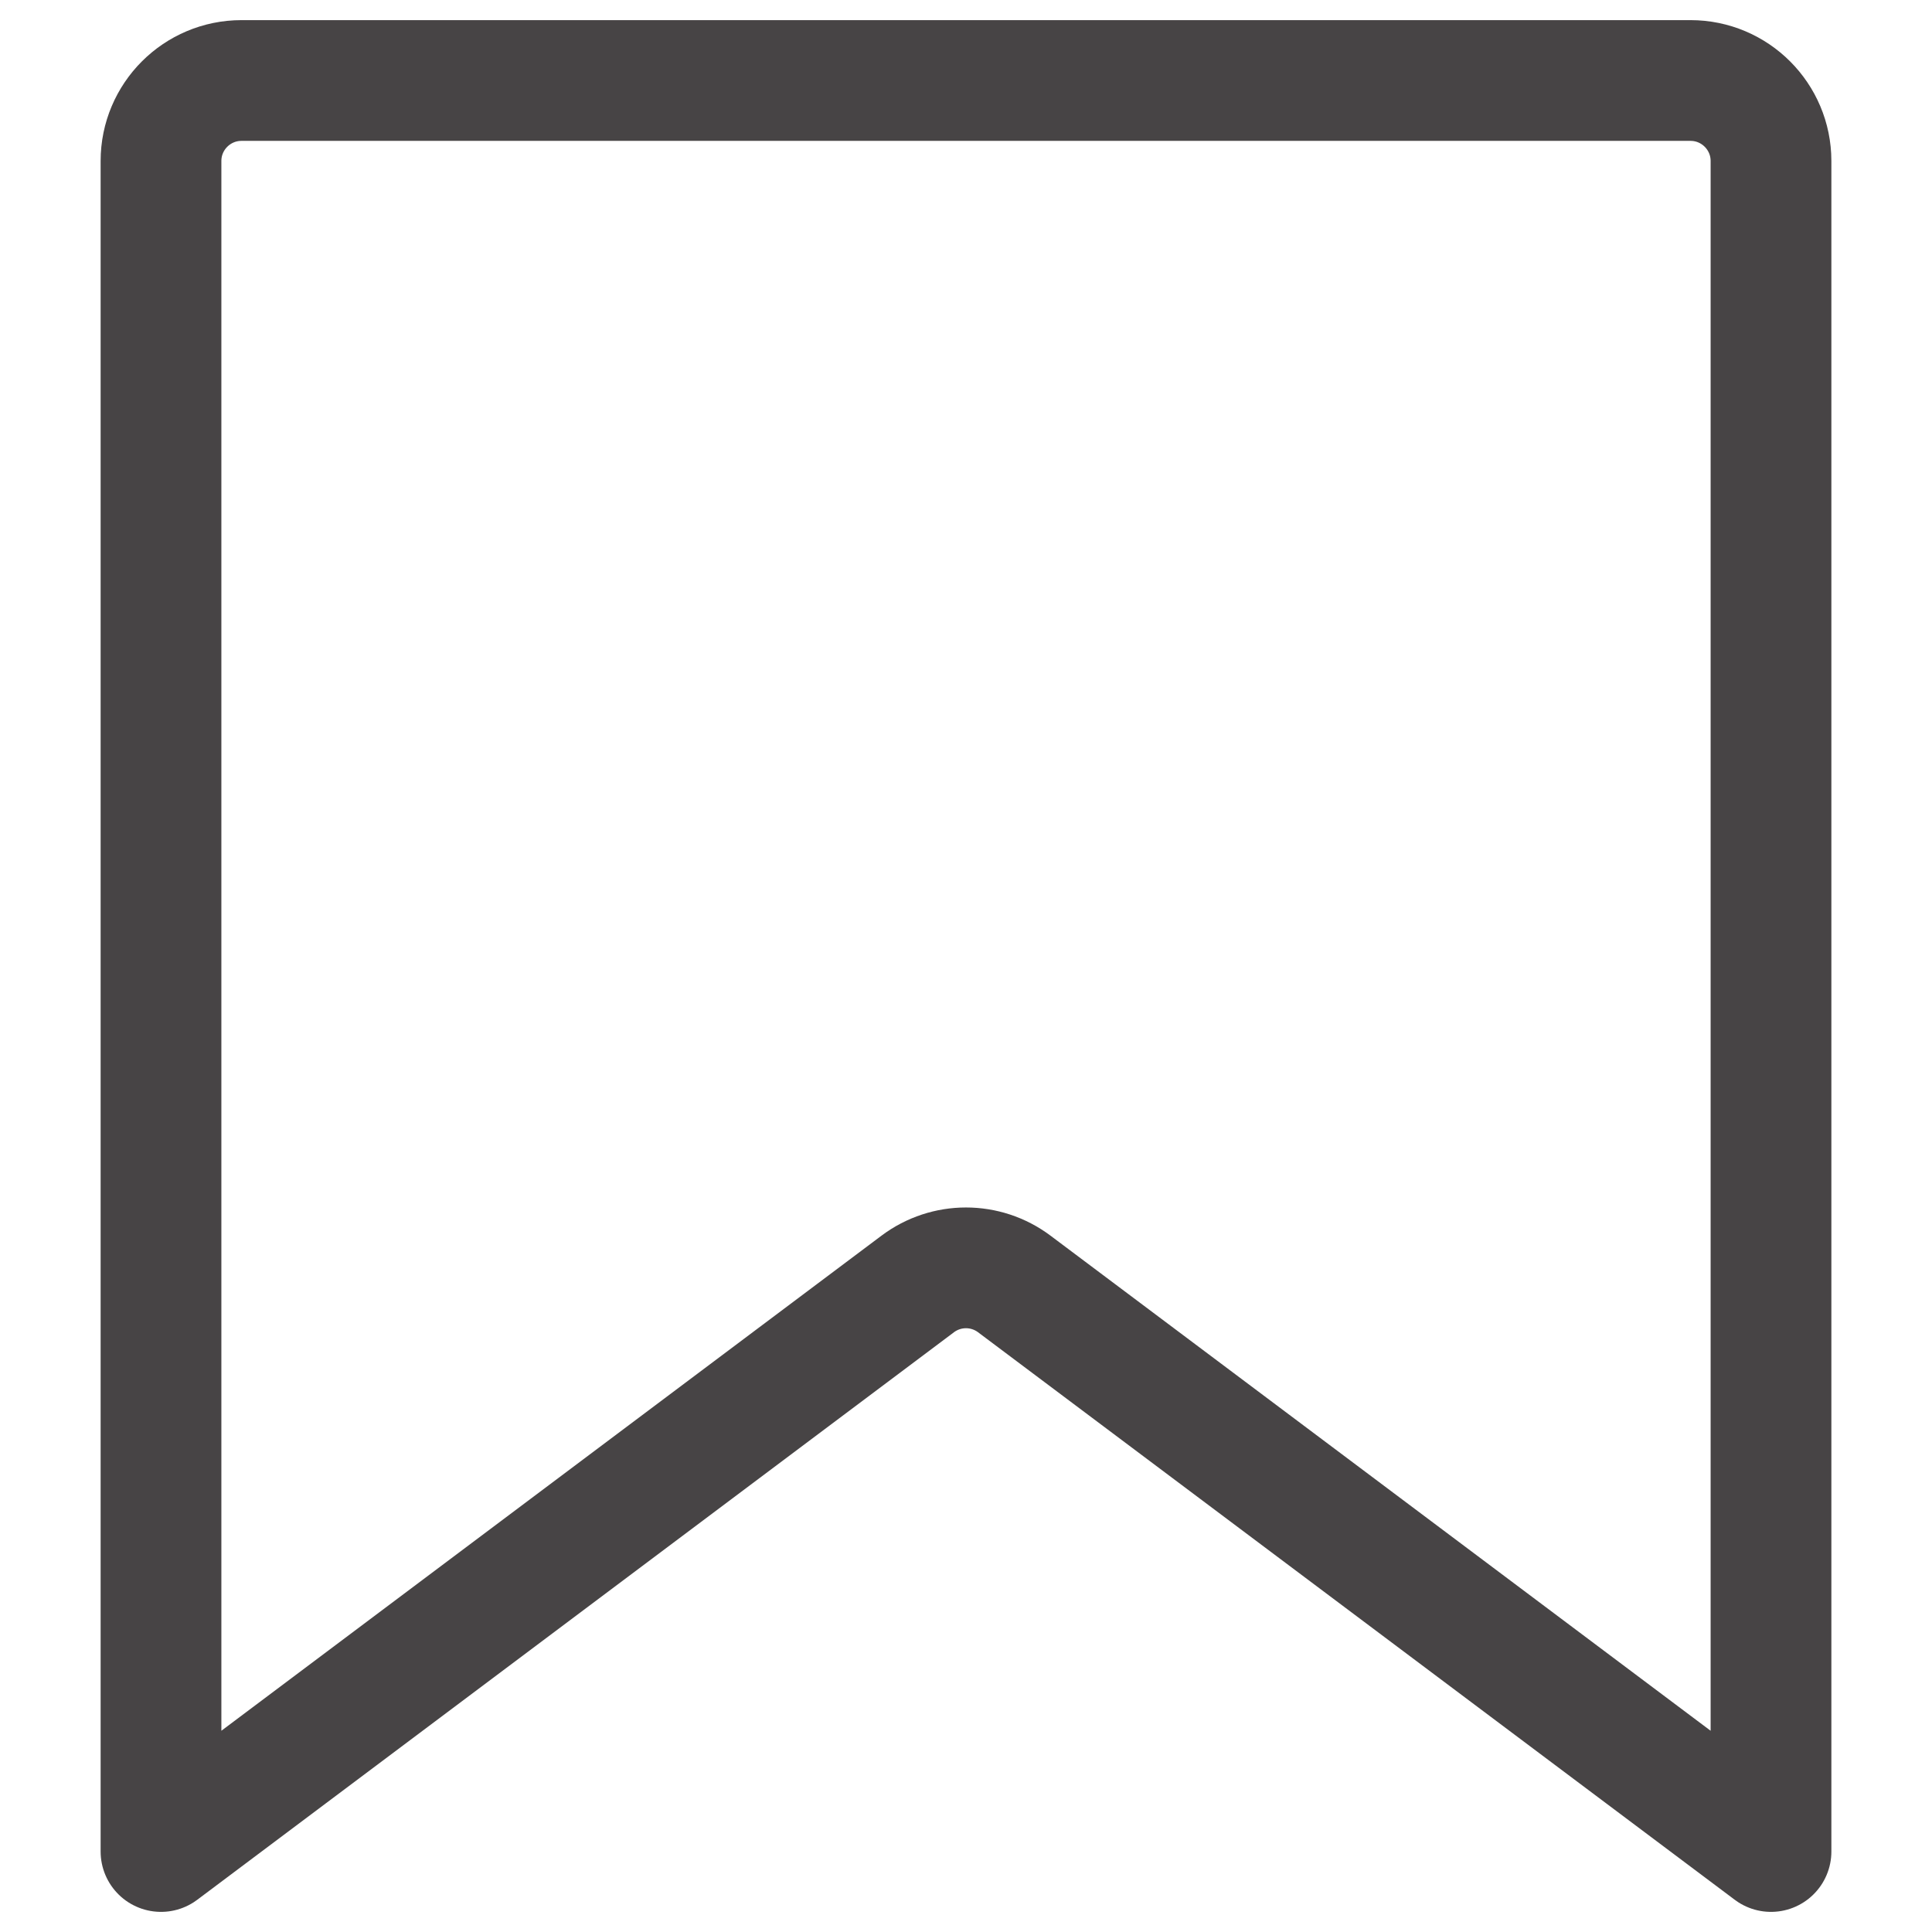
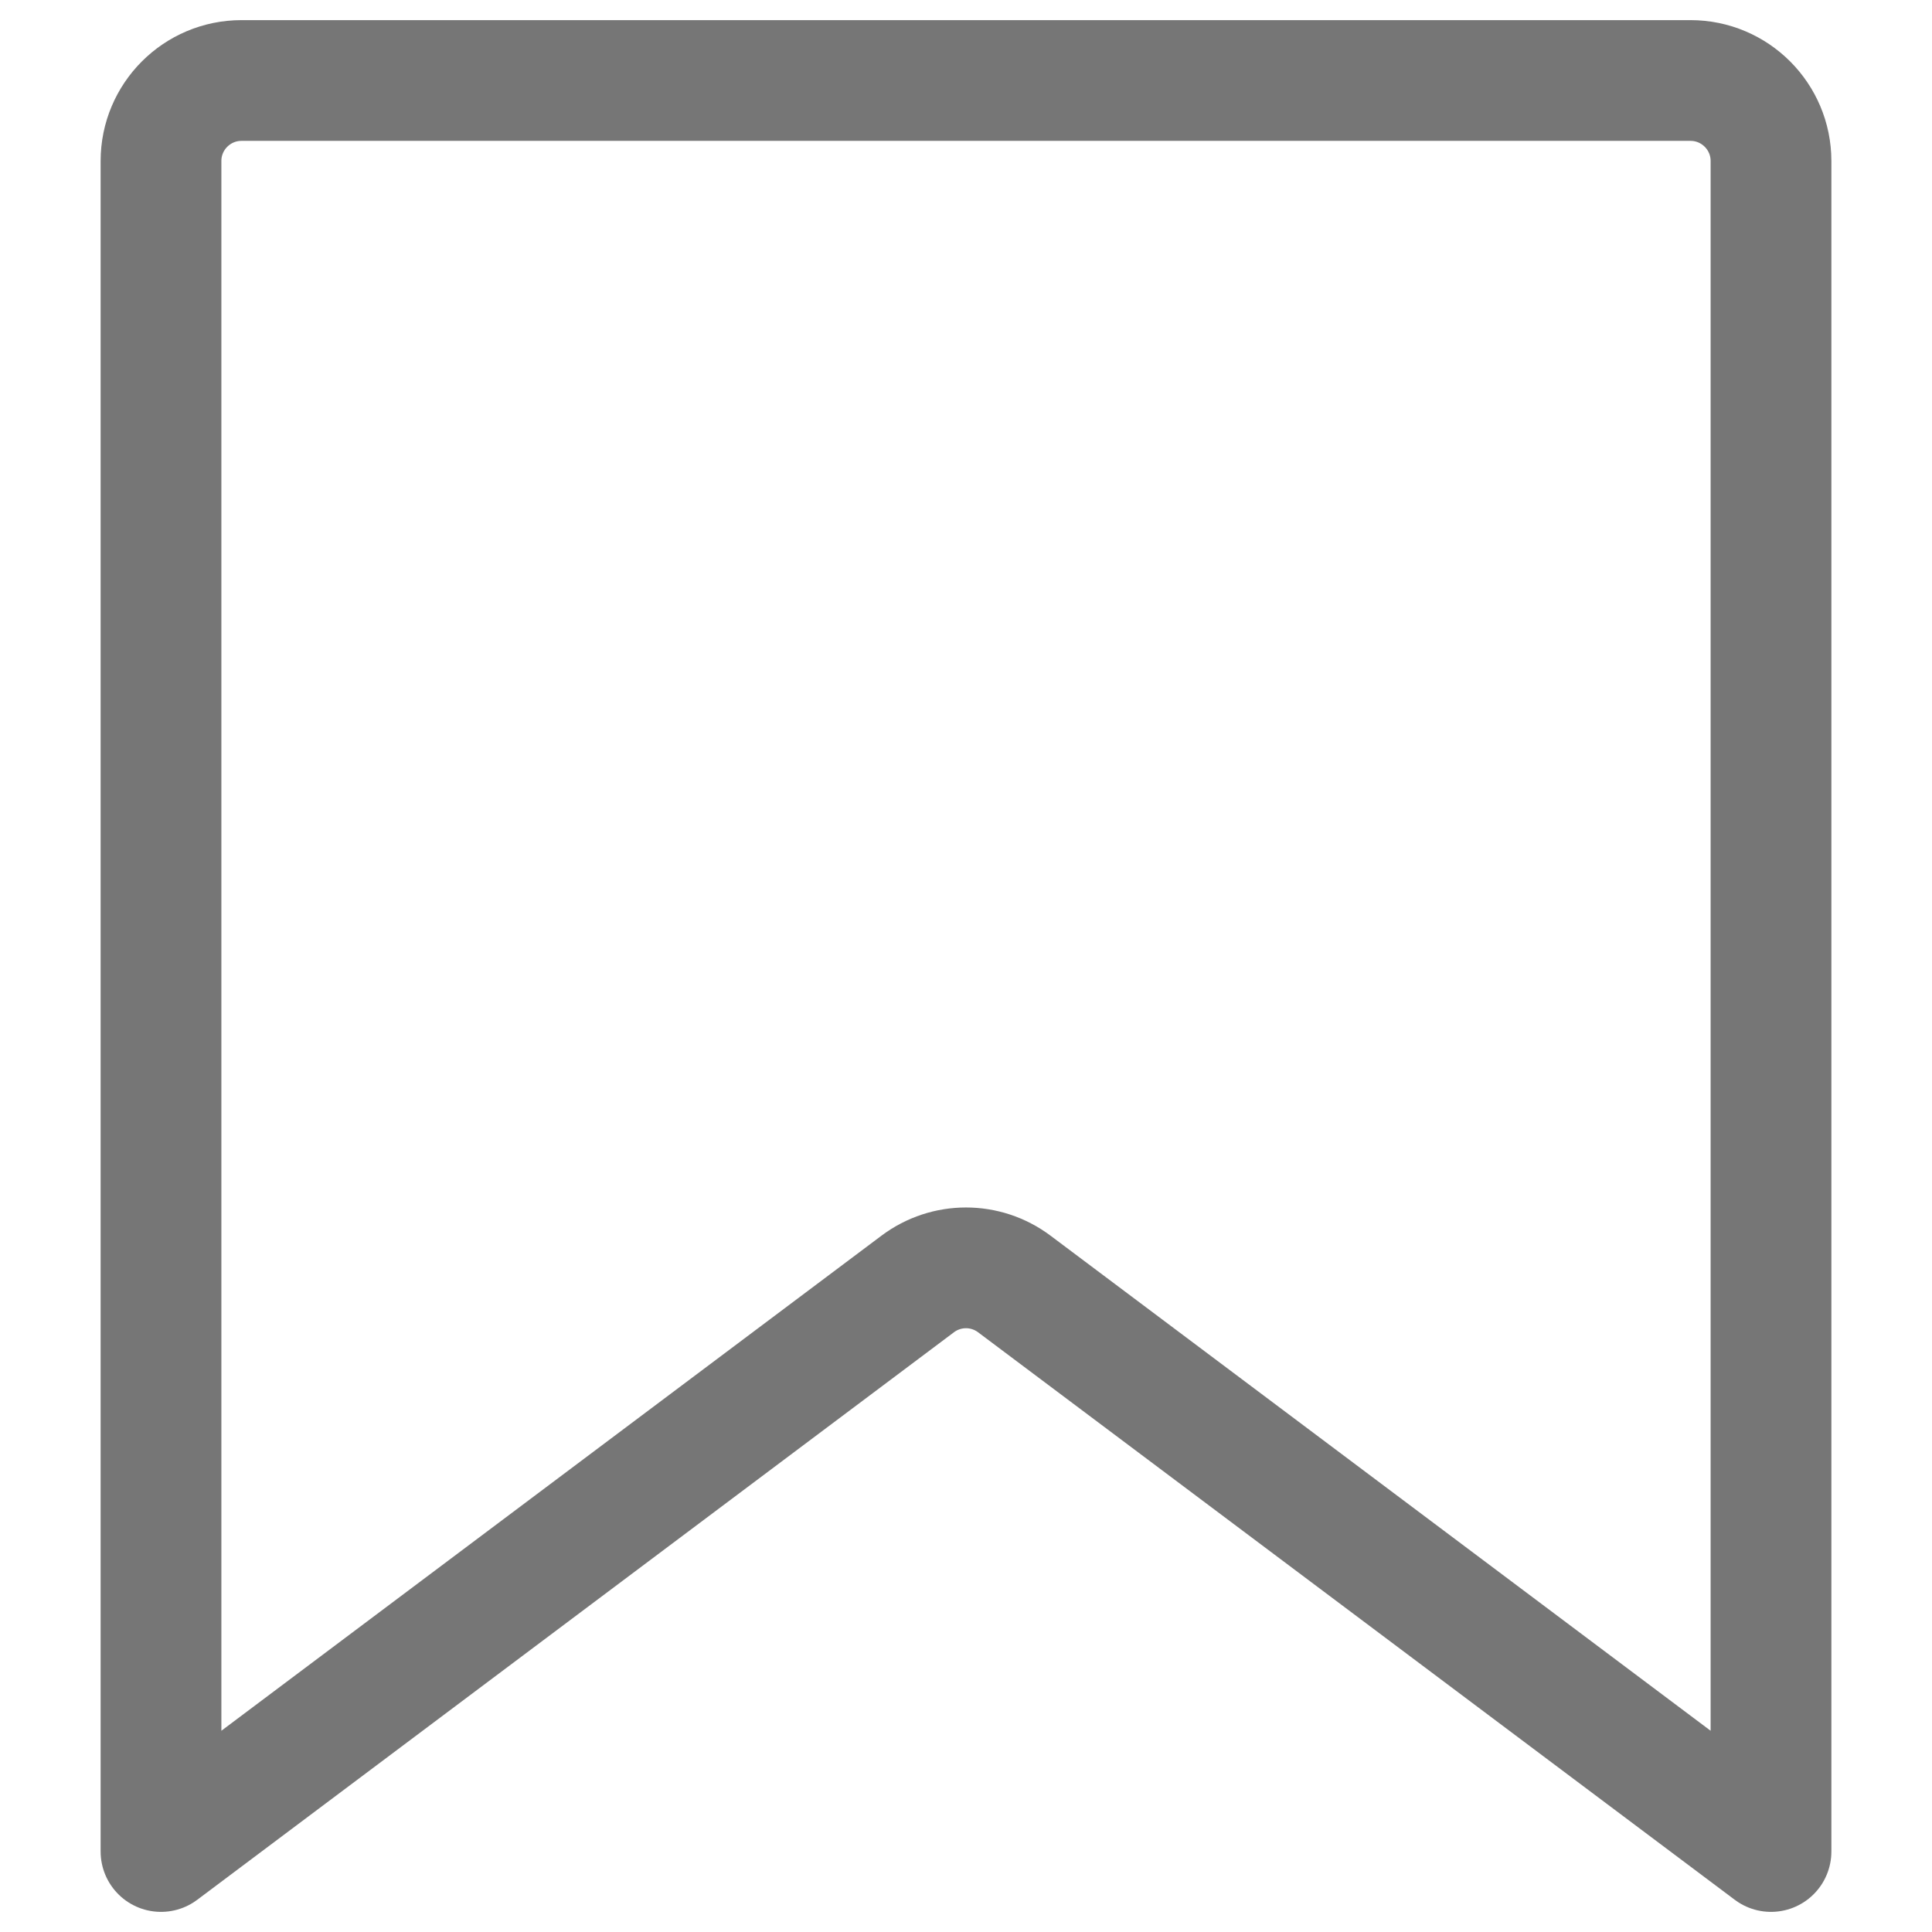
<svg xmlns="http://www.w3.org/2000/svg" width="24" height="24" viewBox="0 0 24 24" fill="none">
-   <path d="M3 1H21C21.552 1 22 1.448 22 2V23L12.6 15.95C12.244 15.683 11.756 15.683 11.4 15.95L2 23V2C2 1.448 2.448 1 3 1Z" stroke="#474445" stroke-width="1.5" stroke-linecap="round" stroke-linejoin="round" />
+   <path d="M3 1H21C21.552 1 22 1.448 22 2V23L12.6 15.95C12.244 15.683 11.756 15.683 11.4 15.95L2 23V2C2 1.448 2.448 1 3 1Z" stroke="#767676" stroke-width="1.5" stroke-linecap="round" stroke-linejoin="round" />
</svg>
